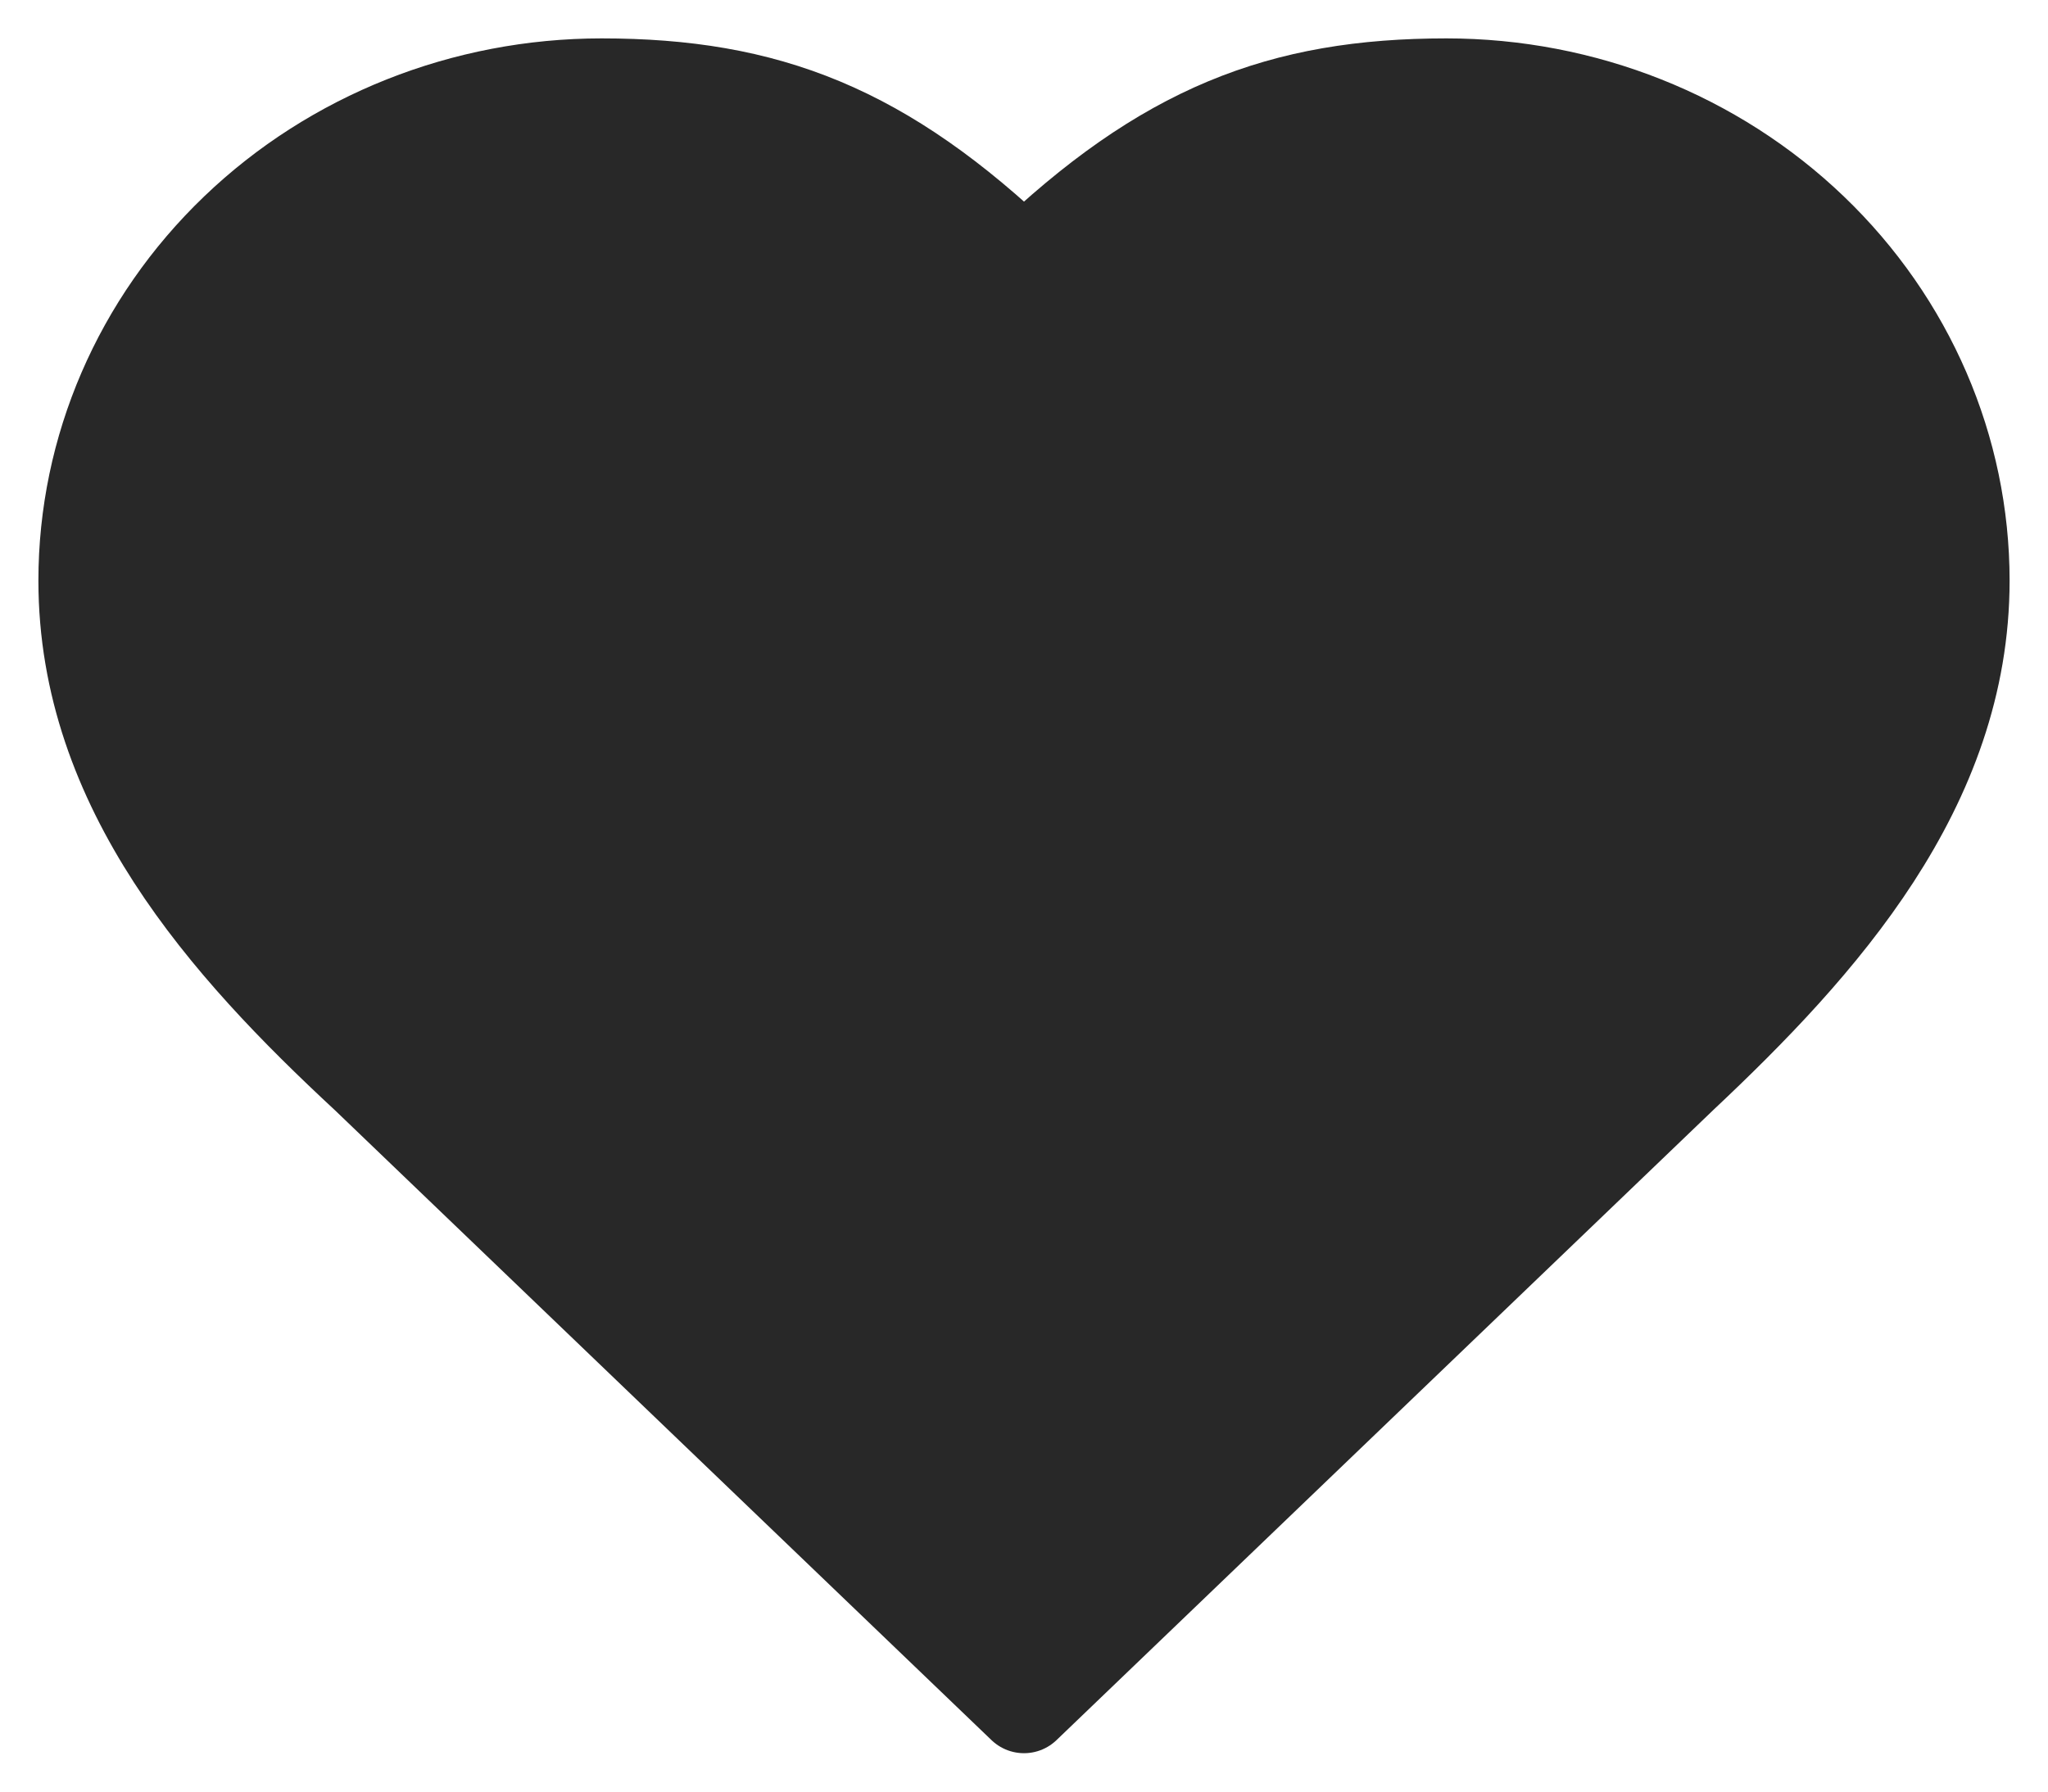
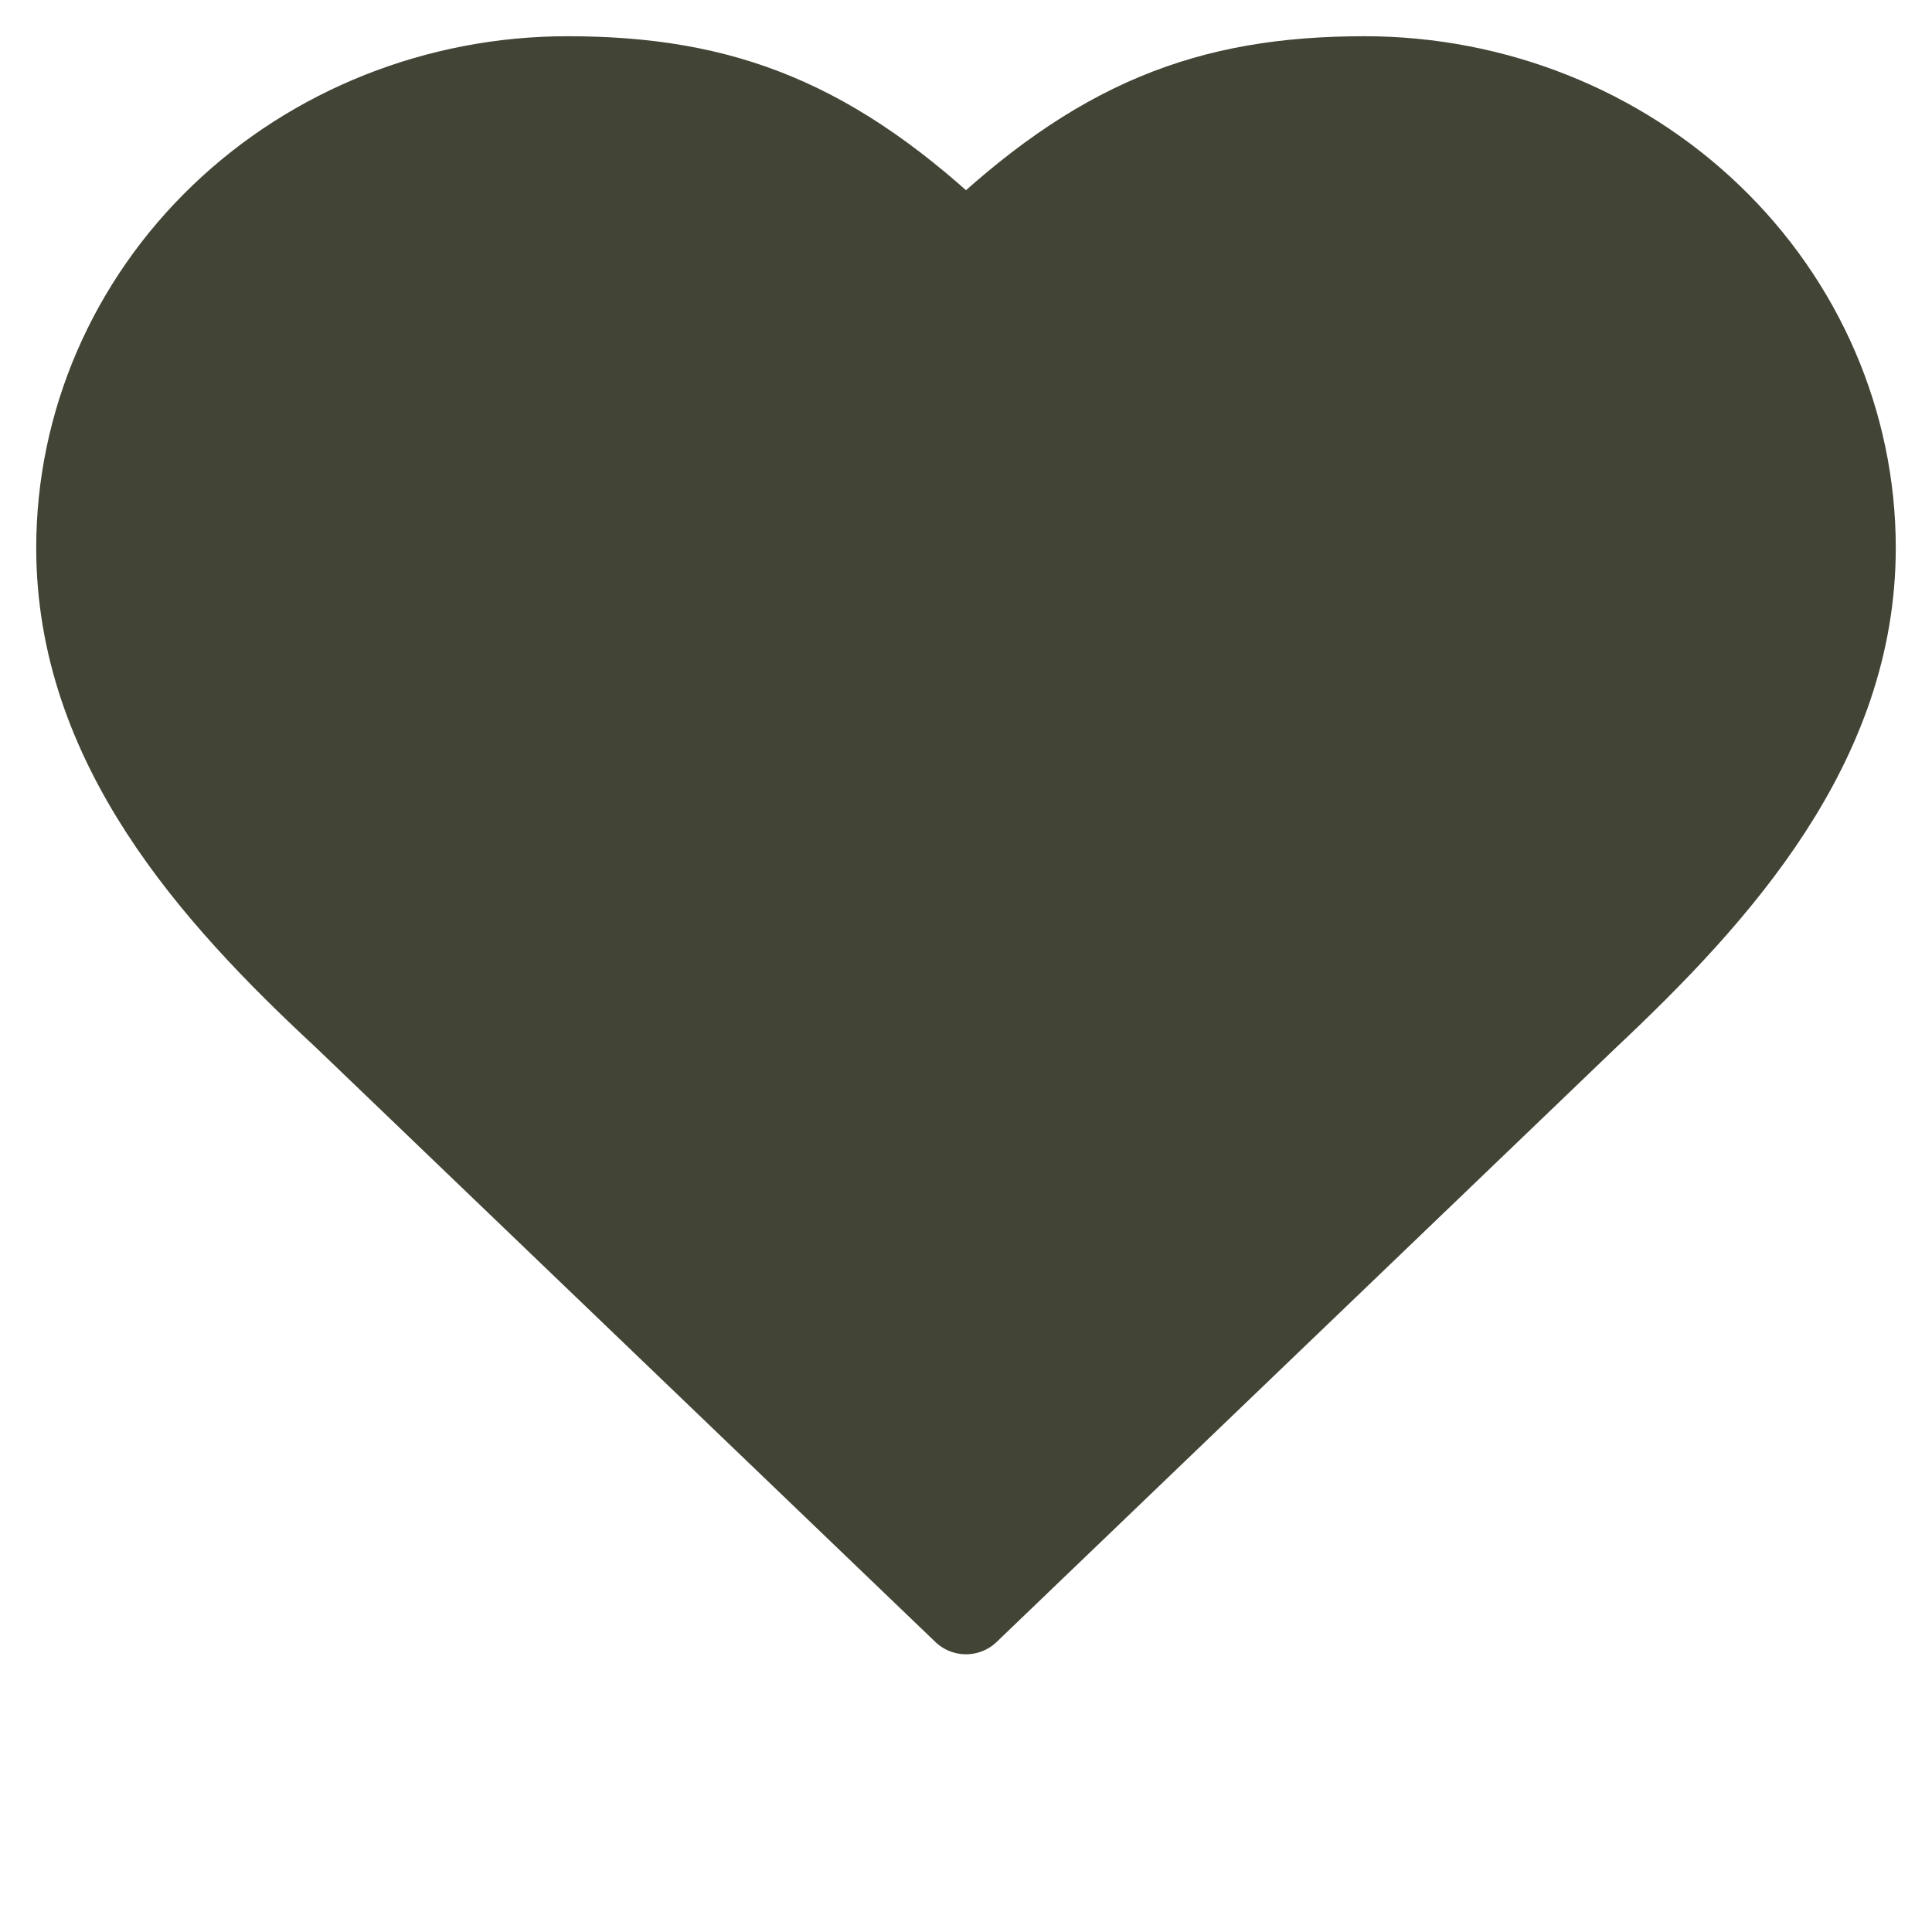
- <svg xmlns="http://www.w3.org/2000/svg" width="48" height="42" viewBox="0 0 48 42" fill="none">
-   <path d="M39.4 25.222C42.678 22.14 46 18.446 46 13.611C46 10.532 44.725 7.578 42.456 5.401C40.187 3.223 37.109 2 33.9 2C30.028 2 27.3 3.056 24 6.222C20.7 3.056 17.972 2 14.1 2C10.891 2 7.813 3.223 5.544 5.401C3.275 7.578 2 10.532 2 13.611C2 18.467 5.3 22.161 8.6 25.222L24 40L39.4 25.222Z" fill="#282828" stroke="#282828" stroke-width="2.2" stroke-linecap="round" stroke-linejoin="round" />
+ <svg xmlns="http://www.w3.org/2000/svg" width="48" height="48" viewBox="0 0 48 48" fill="none">
+   <path d="M39.4 25.222C42.678 22.14 46 18.446 46 13.611C46 10.532 44.725 7.578 42.456 5.401C40.187 3.223 37.109 2 33.9 2C30.028 2 27.3 3.056 24 6.222C20.7 3.056 17.972 2 14.1 2C10.891 2 7.813 3.223 5.544 5.401C3.275 7.578 2 10.532 2 13.611C2 18.467 5.3 22.161 8.6 25.222L24 40L39.4 25.222Z" fill="#424436" stroke="#424436" stroke-width="2.2" stroke-linecap="round" stroke-linejoin="round" />
</svg>
